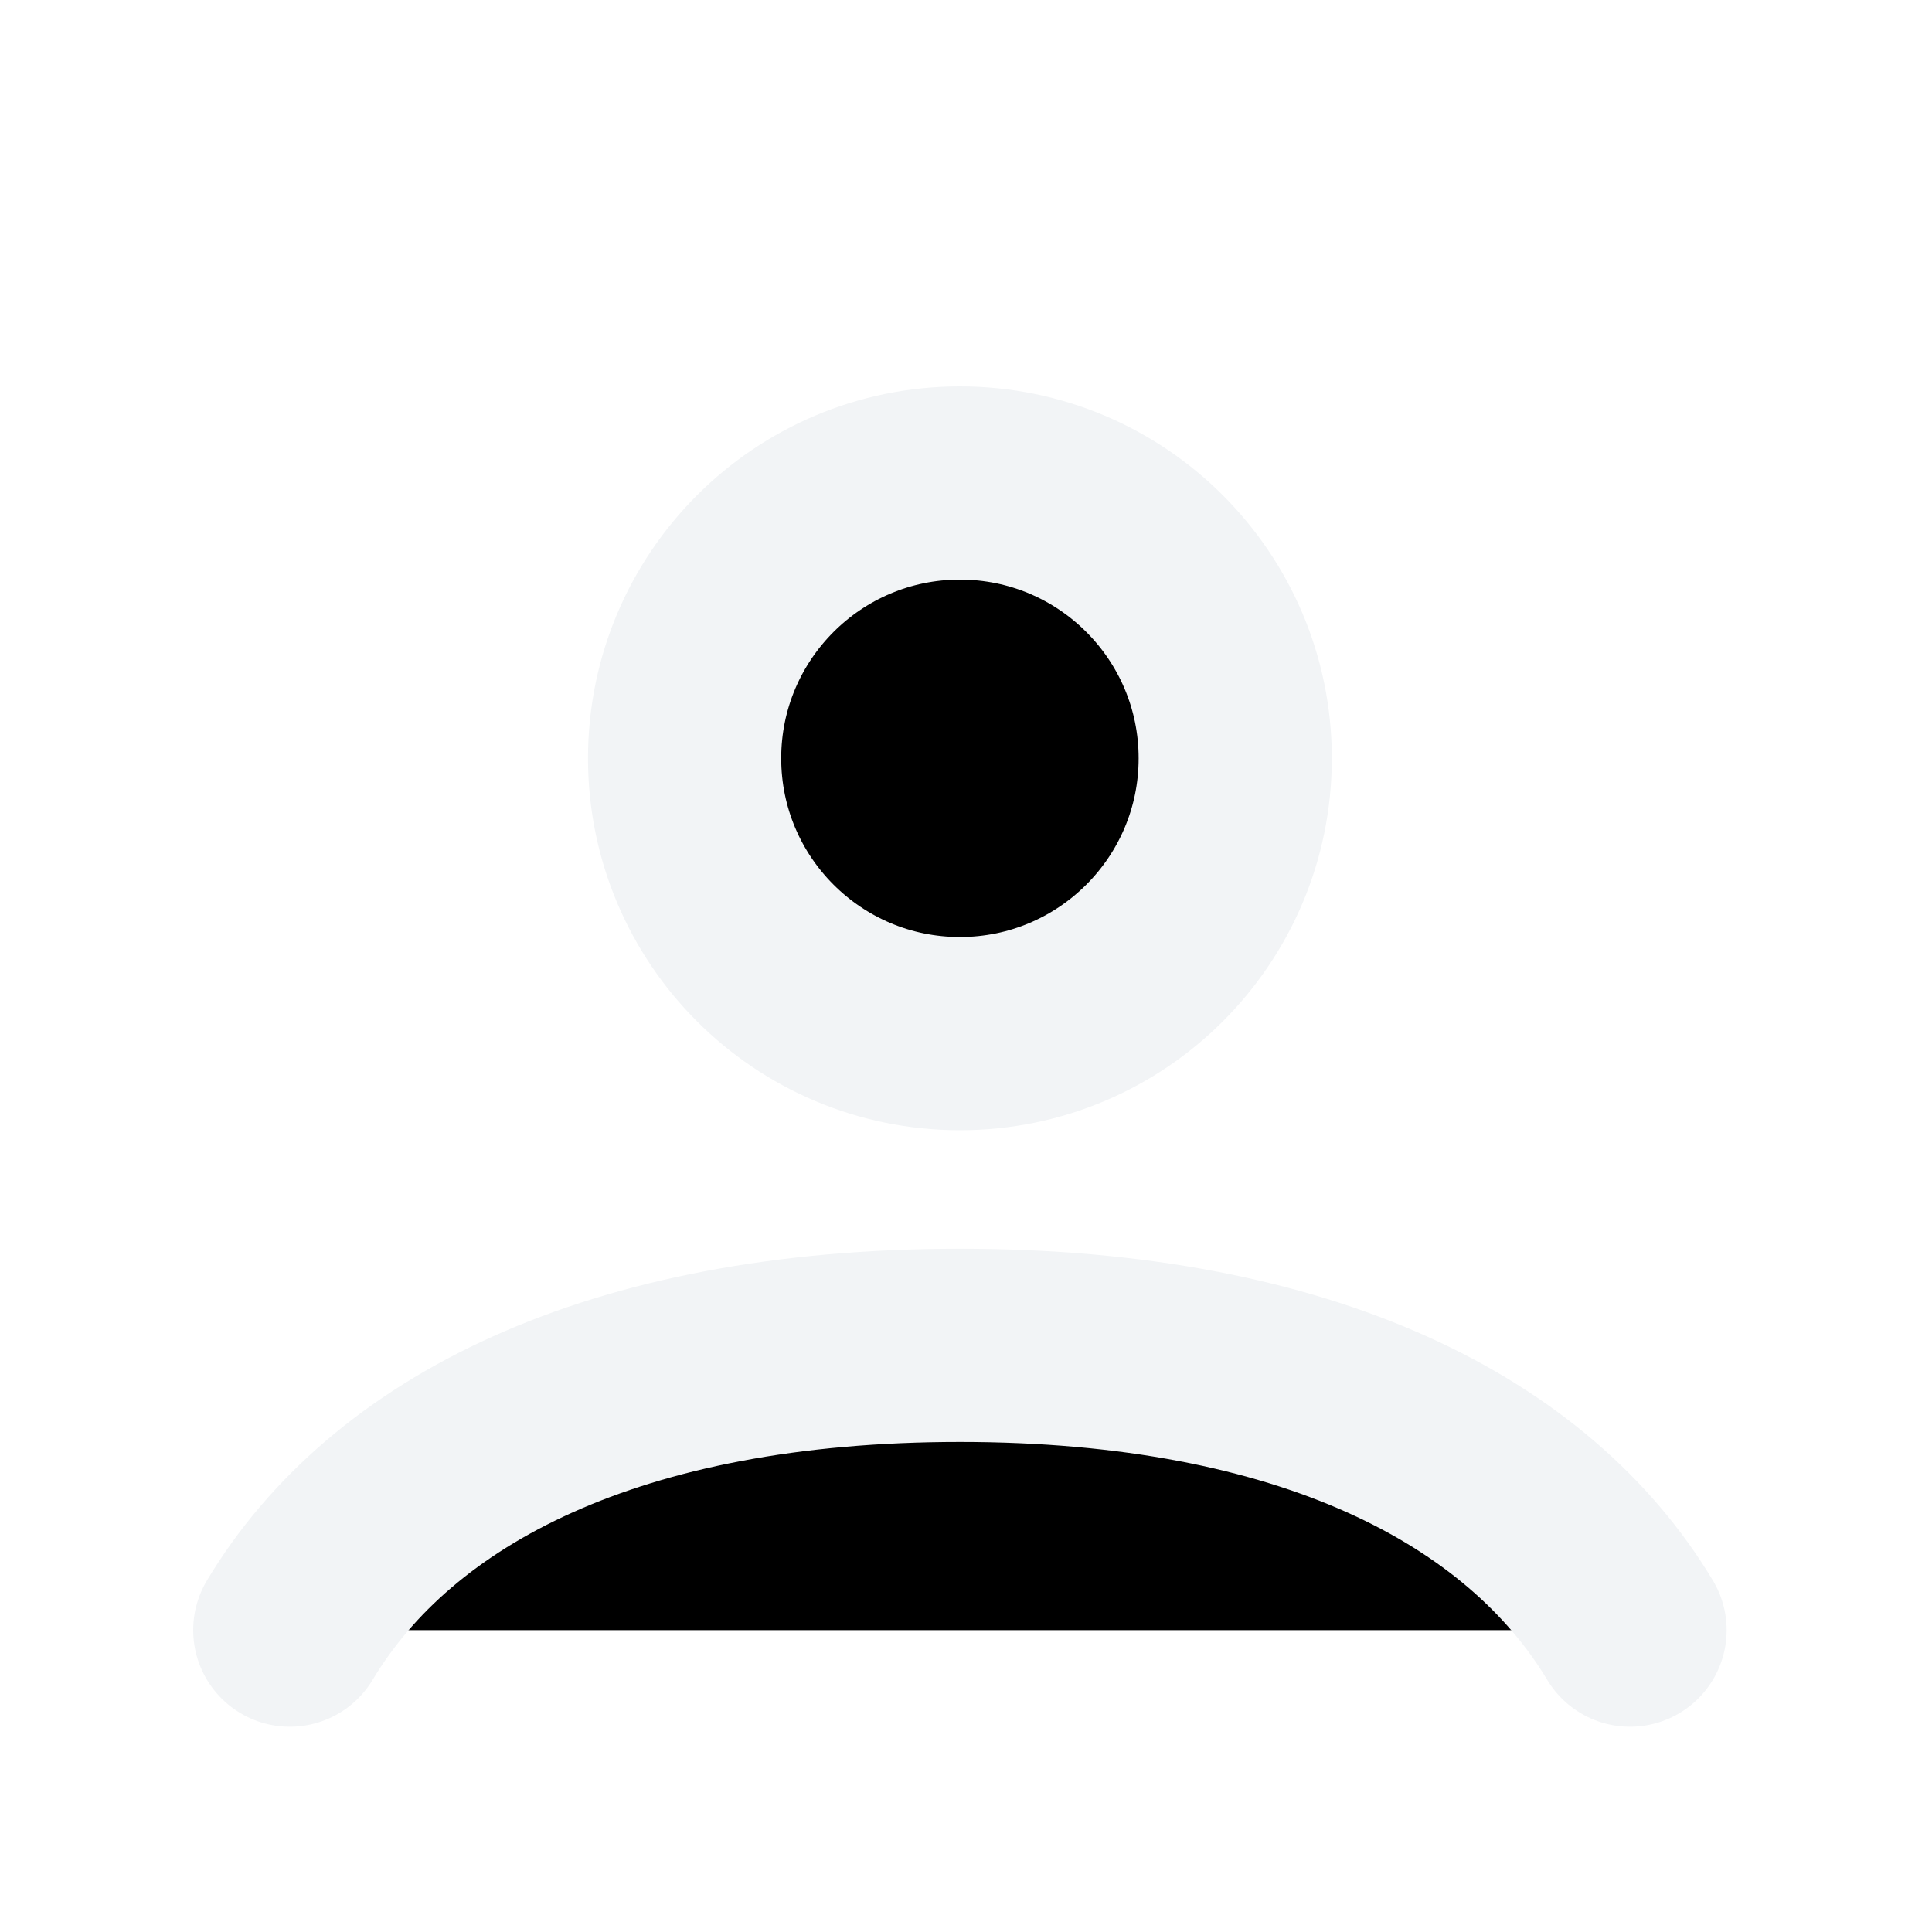
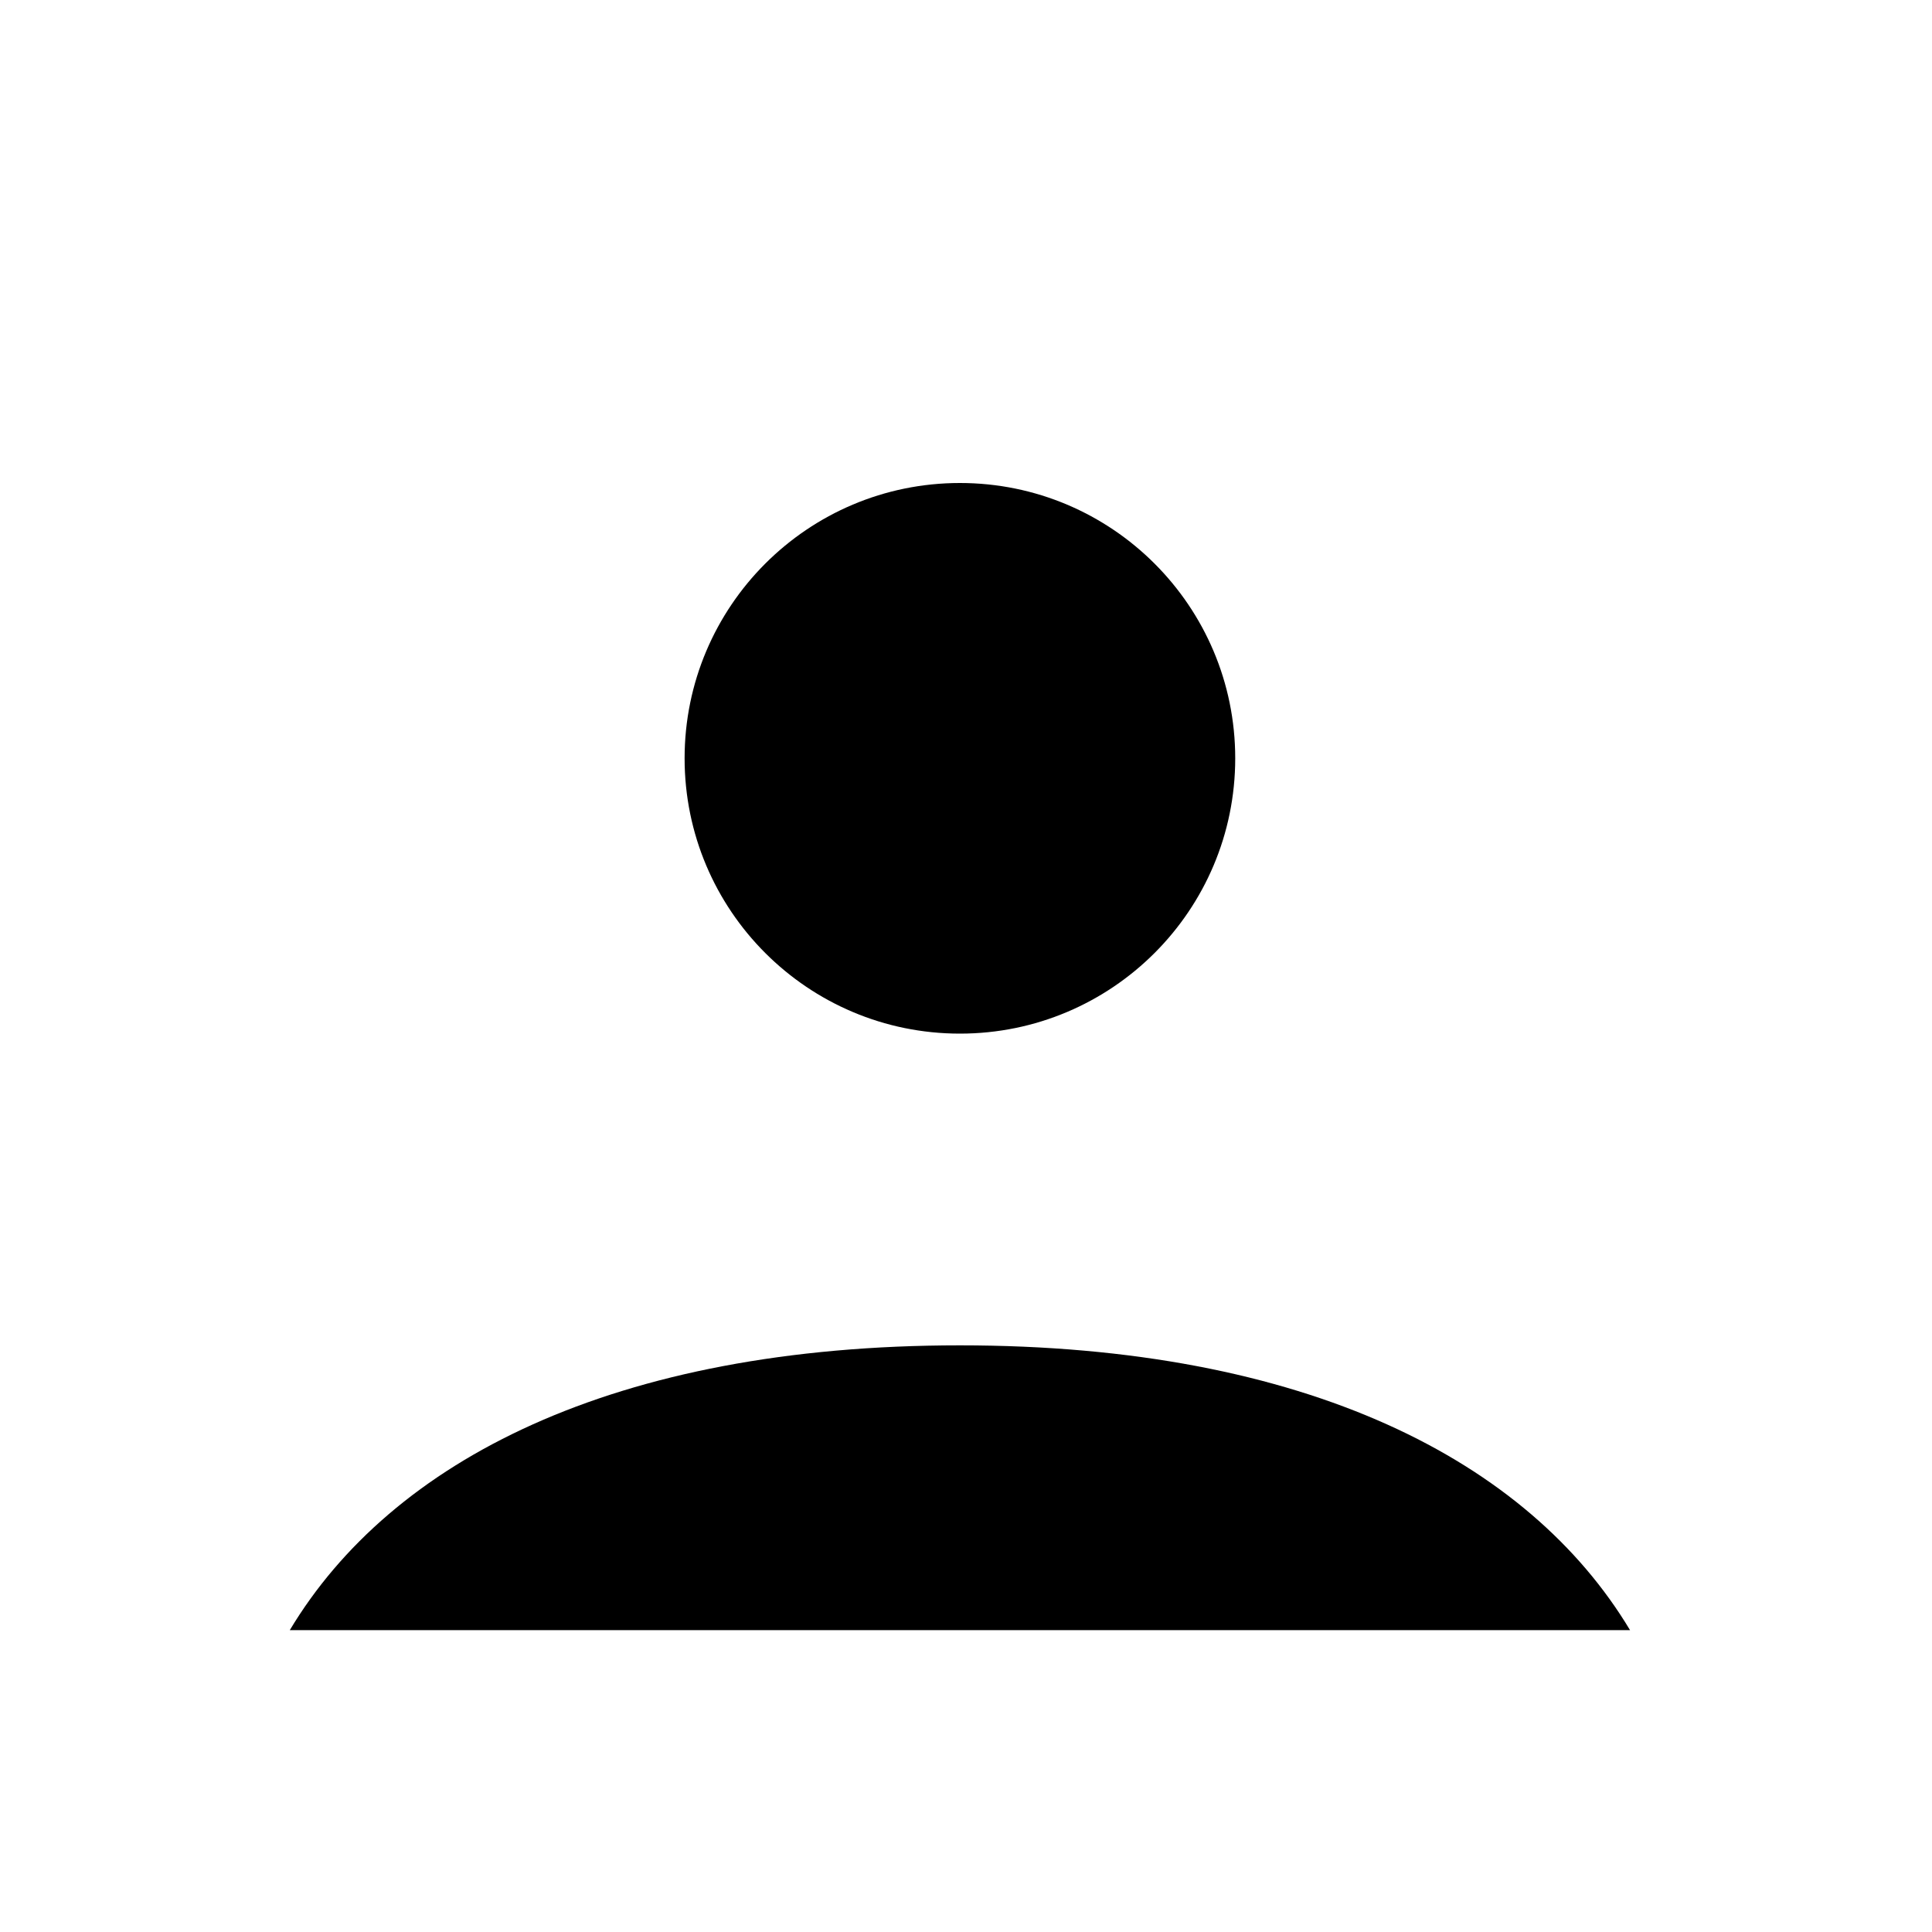
<svg xmlns="http://www.w3.org/2000/svg" width="20" height="20" viewBox="0 0 20 20">
-   <path d="M3 16.875c1.05-1.75 3.349-2.948 6.937-2.948s5.887 1.198 6.937 2.948M12.787 7.85a2.85 2.85 0 11-5.7 0 2.85 2.85 0 015.7 0z" stroke="#F2F4F6" stroke-width="2" stroke-linecap="round" />
+   <path d="M3 16.875c1.05-1.75 3.349-2.948 6.937-2.948s5.887 1.198 6.937 2.948M12.787 7.85a2.85 2.85 0 11-5.7 0 2.85 2.85 0 015.7 0z" stroke="#" stroke-width="2" stroke-linecap="round" />
</svg>
